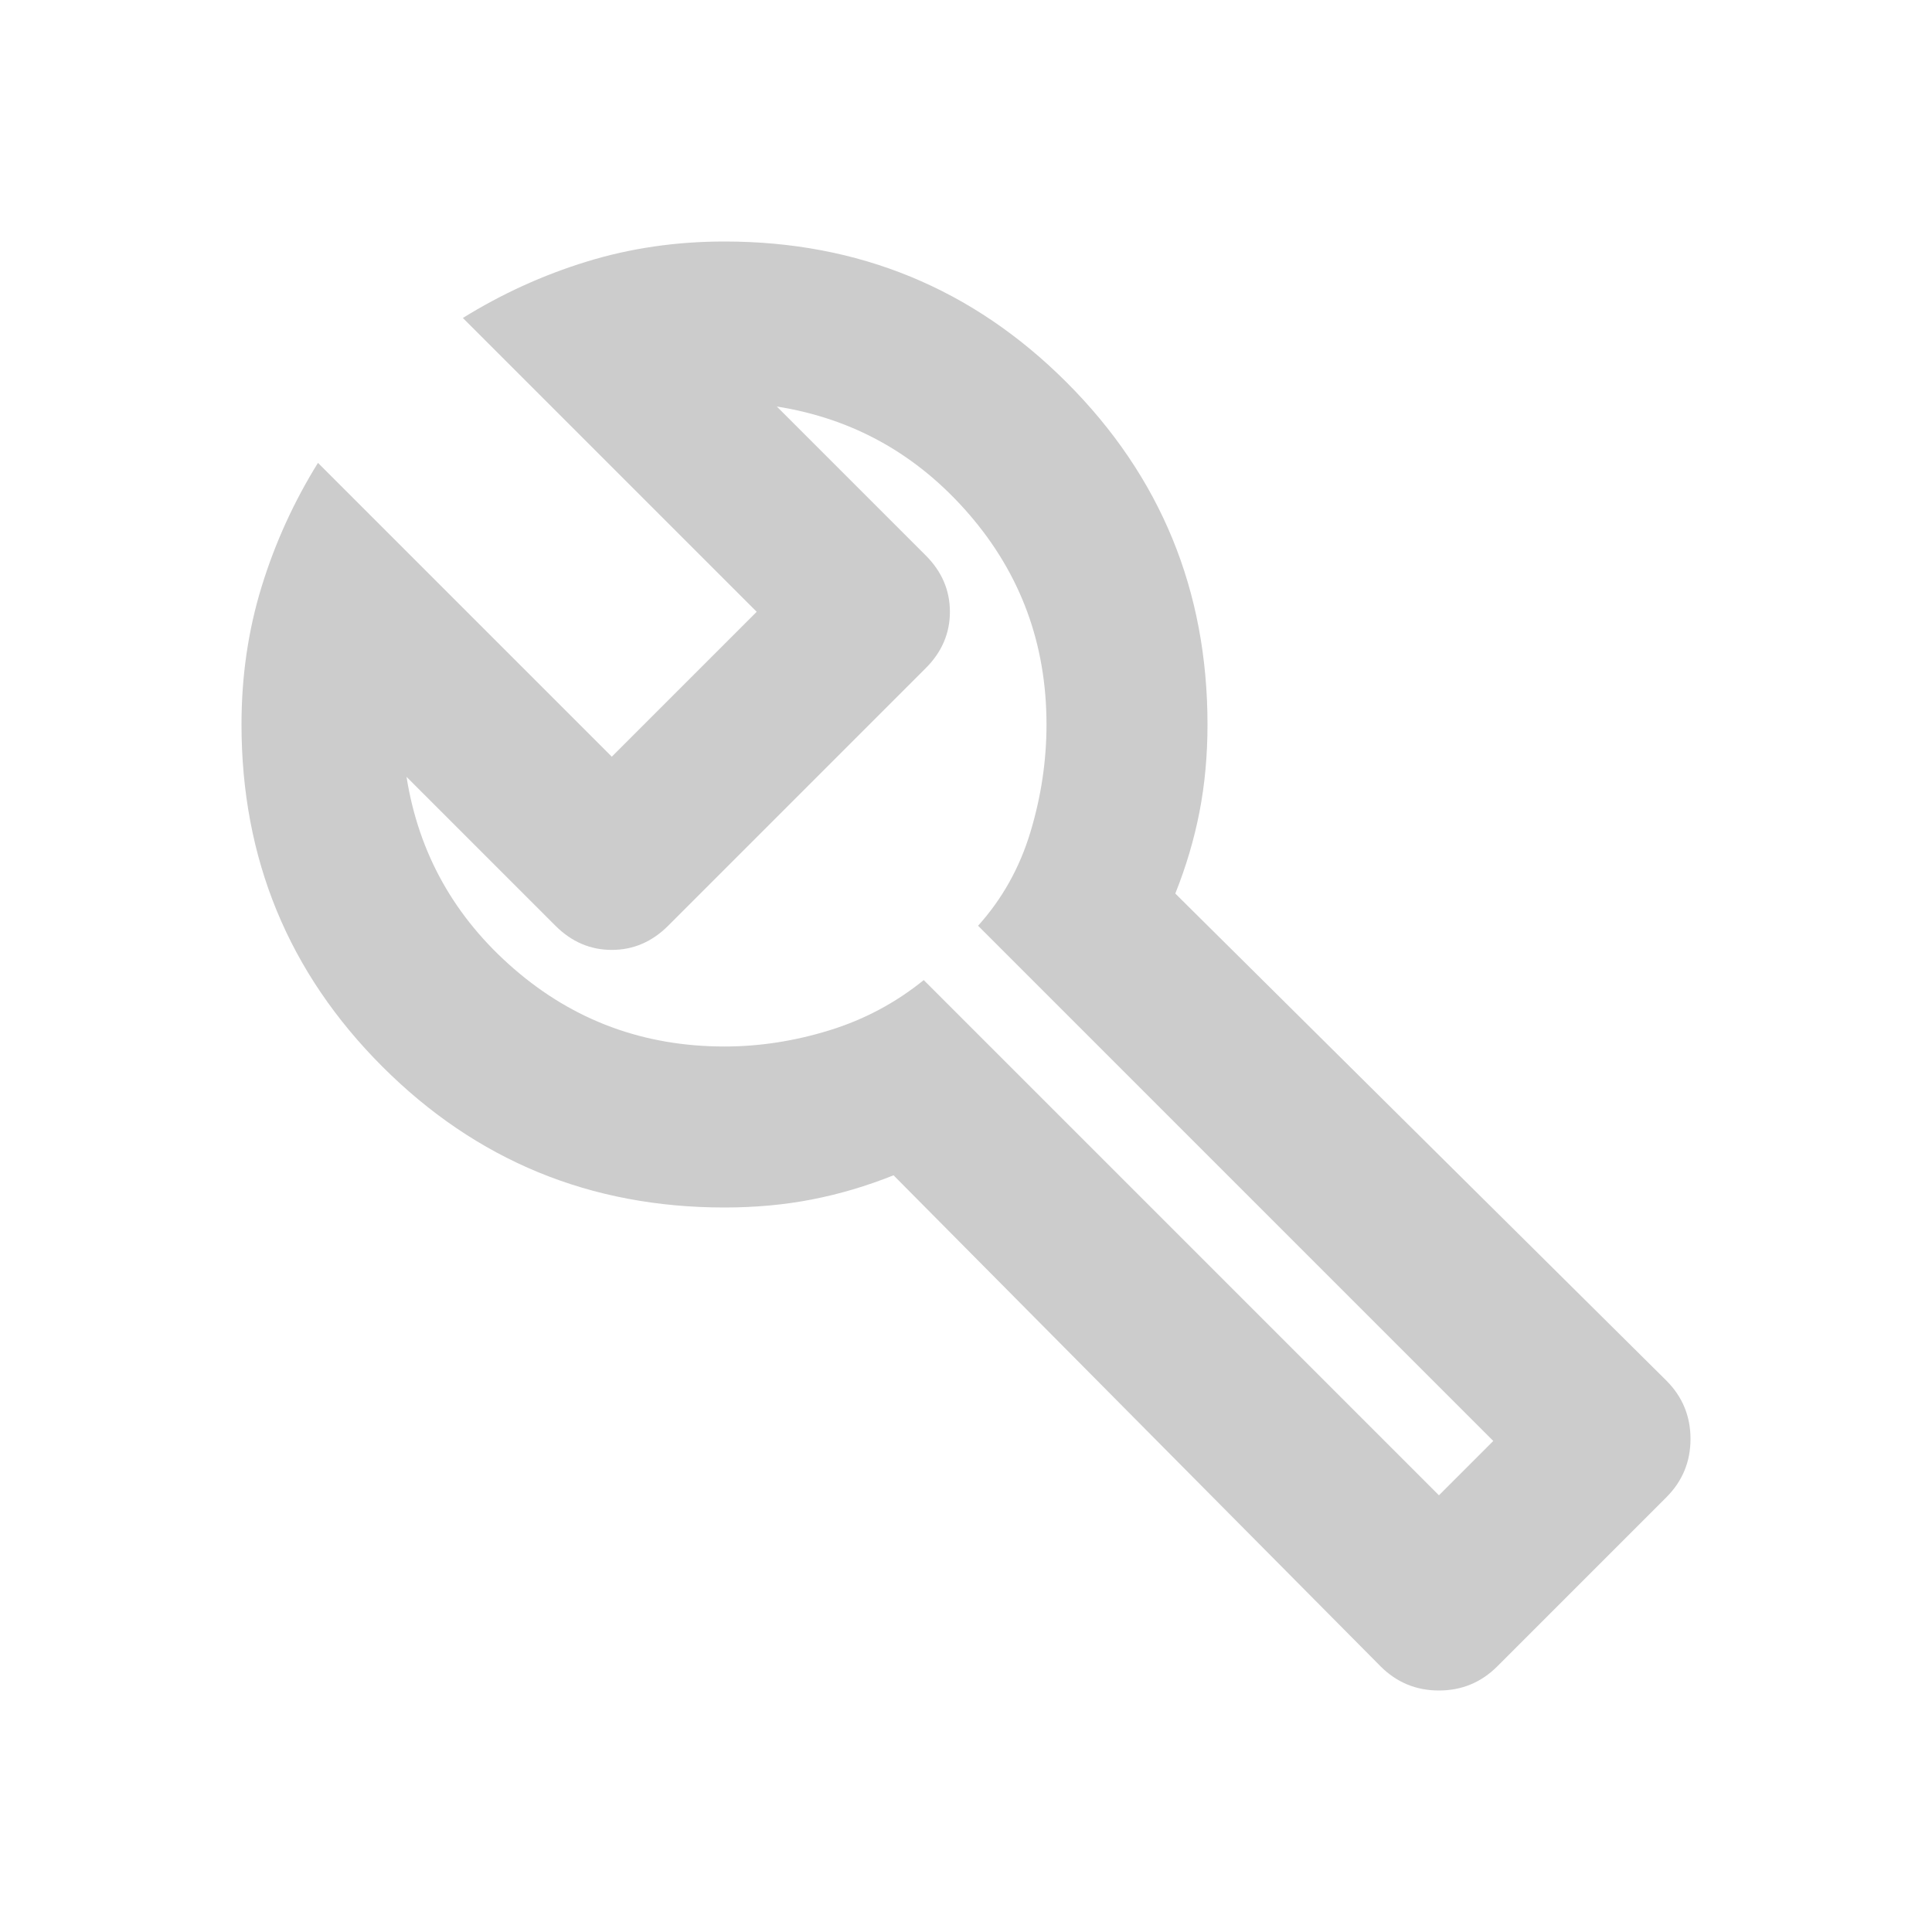
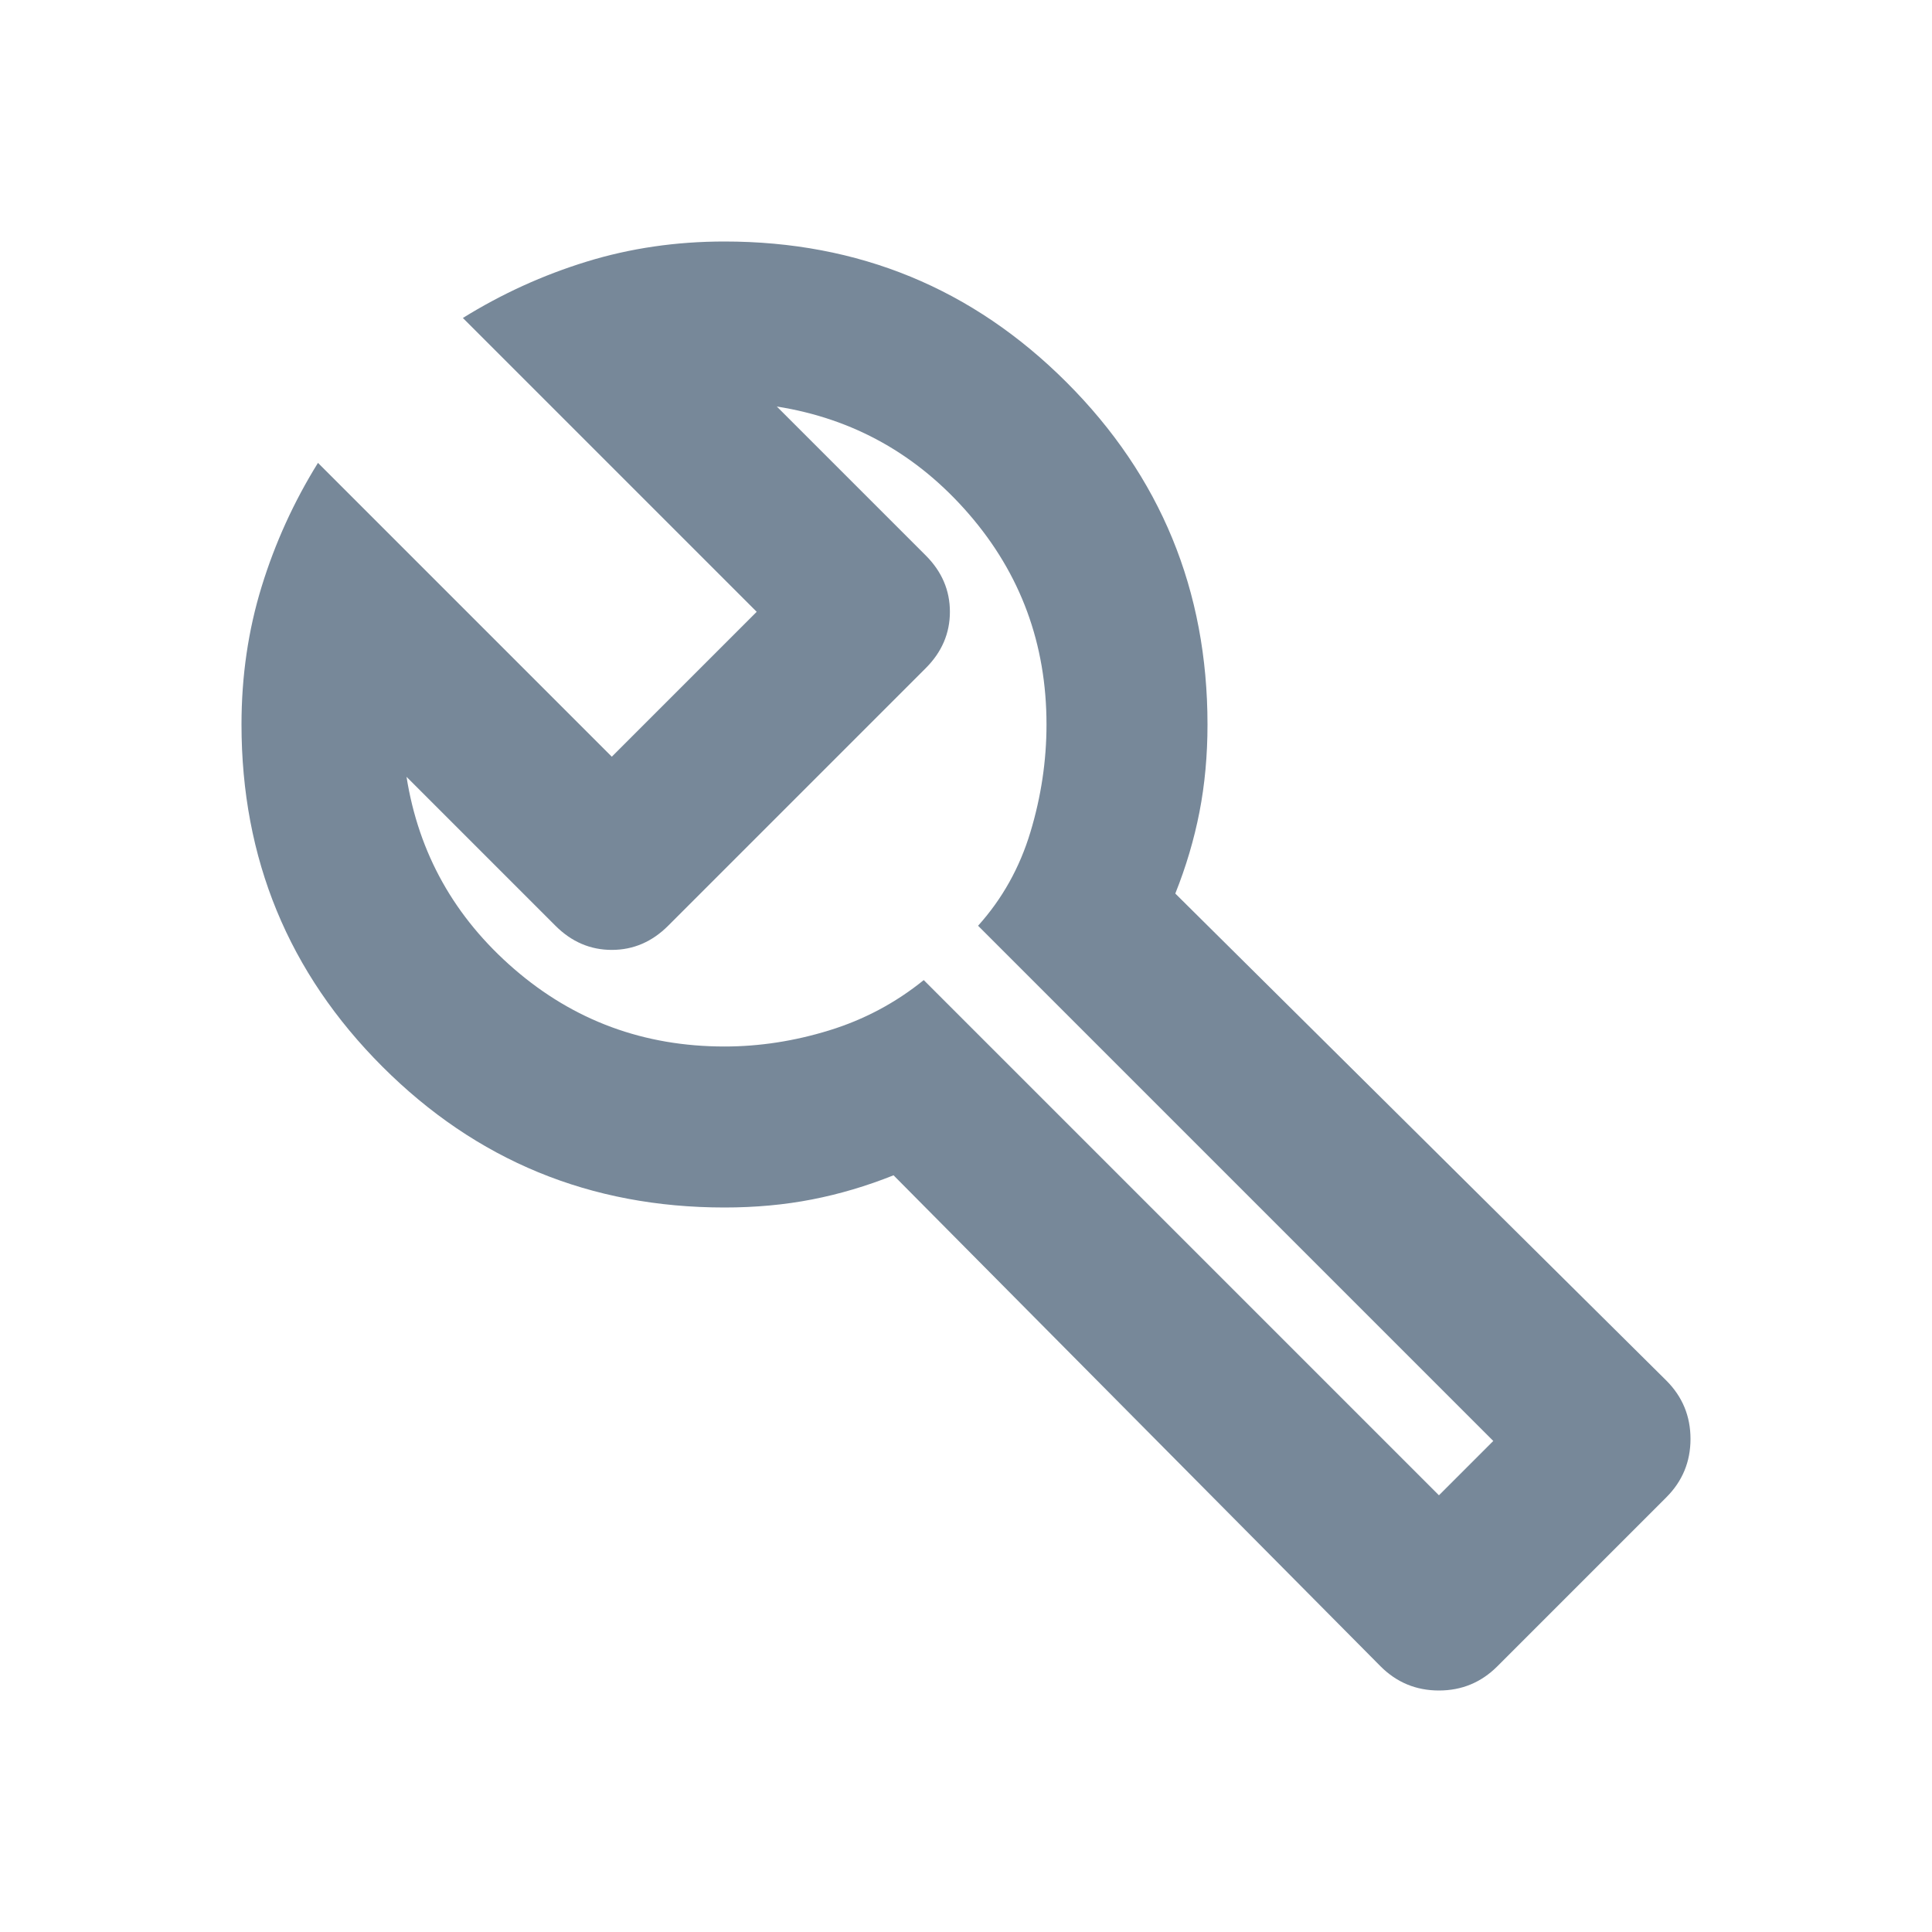
- <svg xmlns="http://www.w3.org/2000/svg" height="24px" viewBox="0 -960 960 960" width="24px" fill="#cccccc">
+ <svg xmlns="http://www.w3.org/2000/svg" height="24px" viewBox="0 -960 960 960" width="24px" fill="#778899">
  <path d="M686-132 444-376q-20 8-40.5 12t-43.5 4q-100 0-170-70t-70-170q0-36 10-68.5t28-61.5l146 146 72-72-146-146q29-18 61.5-28t68.5-10q100 0 170 70t70 170q0 23-4 43.5T584-516l244 242q12 12 12 29t-12 29l-84 84q-12 12-29 12t-29-12Zm29-85 27-27-256-256q18-20 26-46.5t8-53.5q0-60-38.5-104.5T386-758l74 74q12 12 12 28t-12 28L332-500q-12 12-28 12t-28-12l-74-74q9 57 53.5 95.5T360-440q26 0 52-8t47-25l256 256ZM472-488Z" />
</svg>
